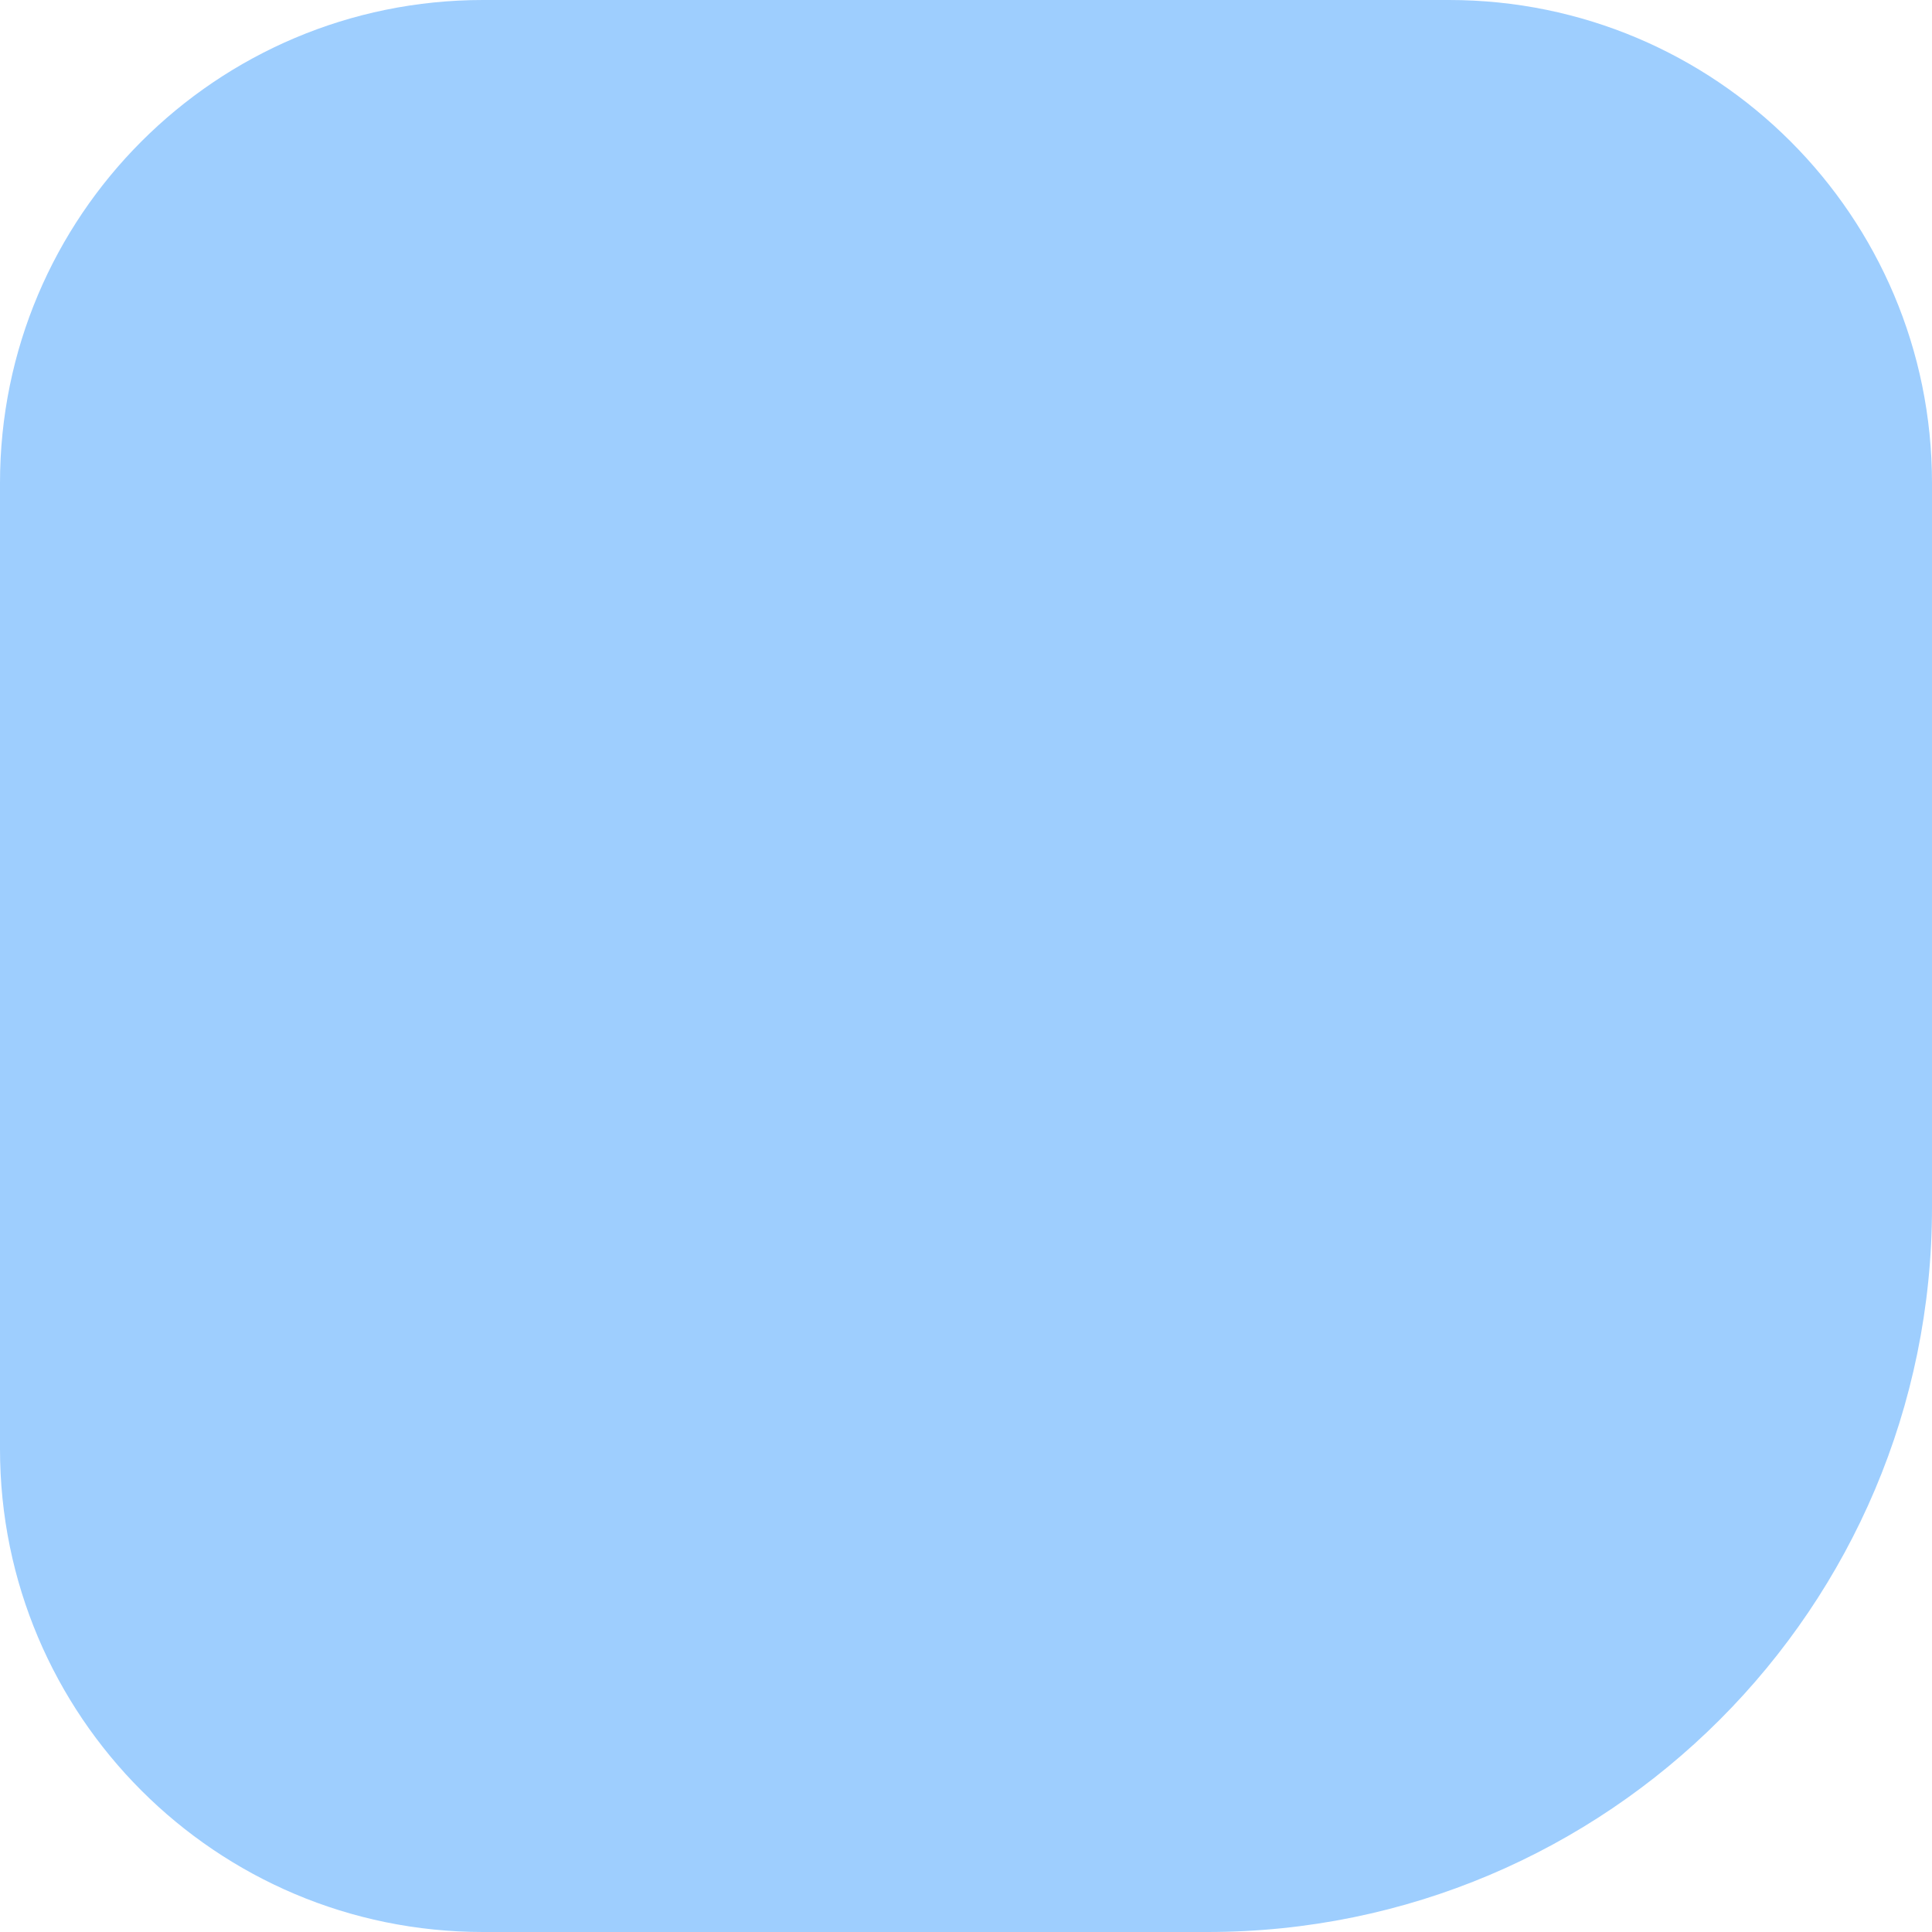
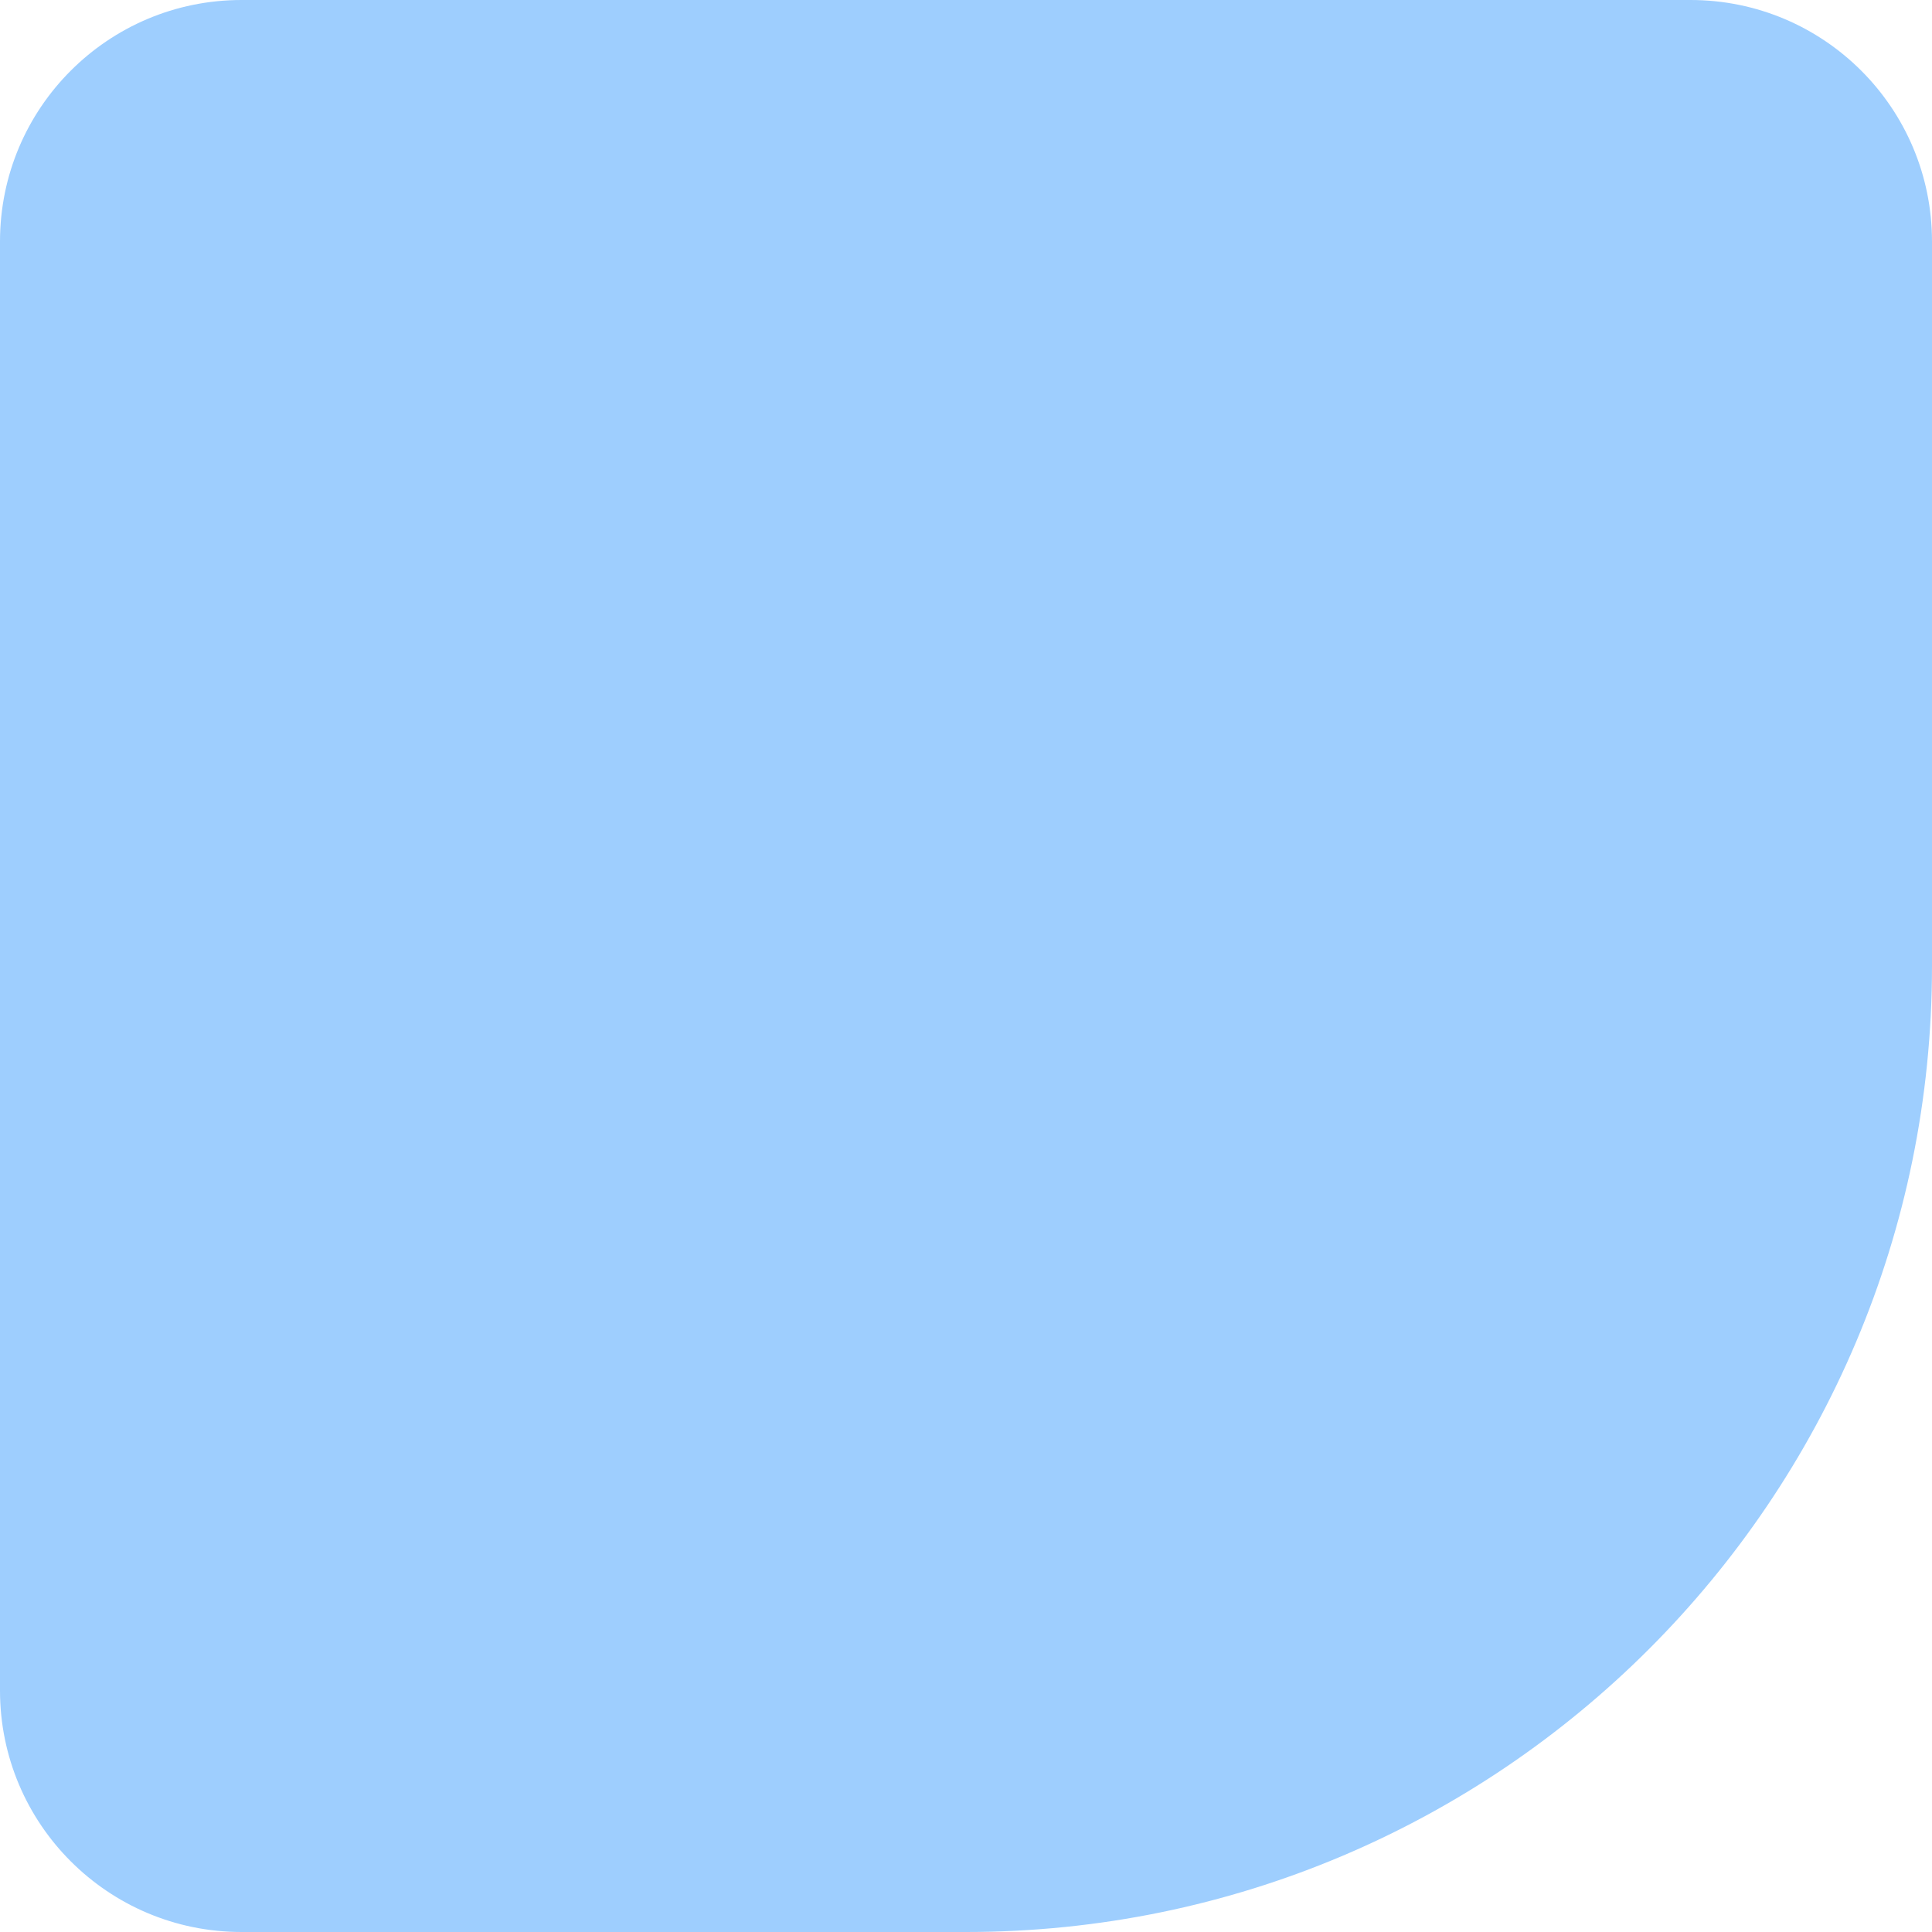
<svg xmlns="http://www.w3.org/2000/svg" width="64" height="64" viewBox="0 0 64 64">
-   <path d="M16 0 H48 C56.84 0 64 7.16 64 16 V40 C64 53.25 53.25 64 40 64 H16 C7.16 64 0 56.84 0 48 V16 C0 7.16 7.16 0 16 0 Z" fill="#9ecefe" />
+   <path d="M8 0 H56 C60.42 0 64 3.58 64 8 V32 C64 49.67 49.67 64 32 64 H8 C3.58 64 0 60.42 0 56 V8 C0 3.58 3.58 0 8 0 Z" fill="#9ecefe" />
</svg>
